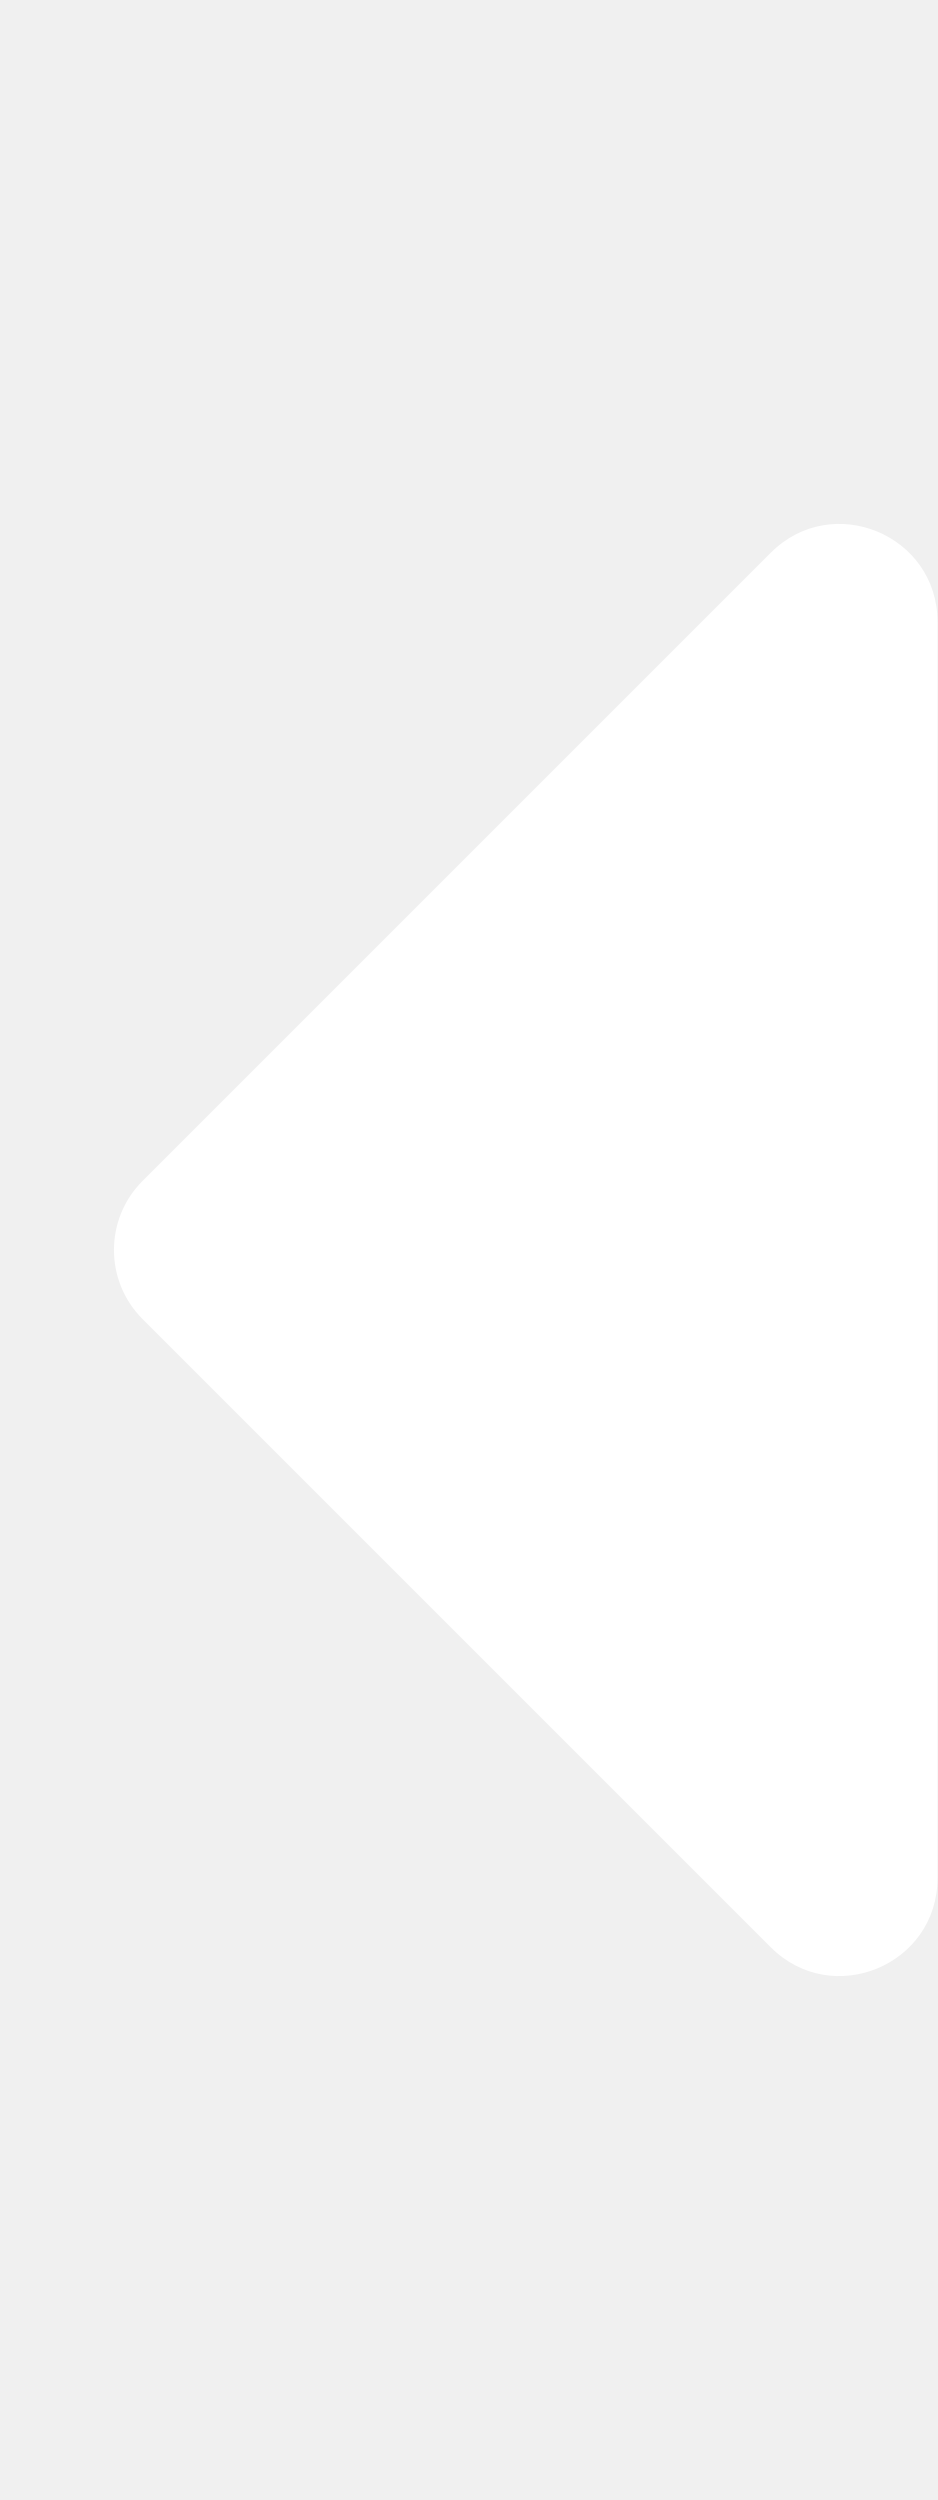
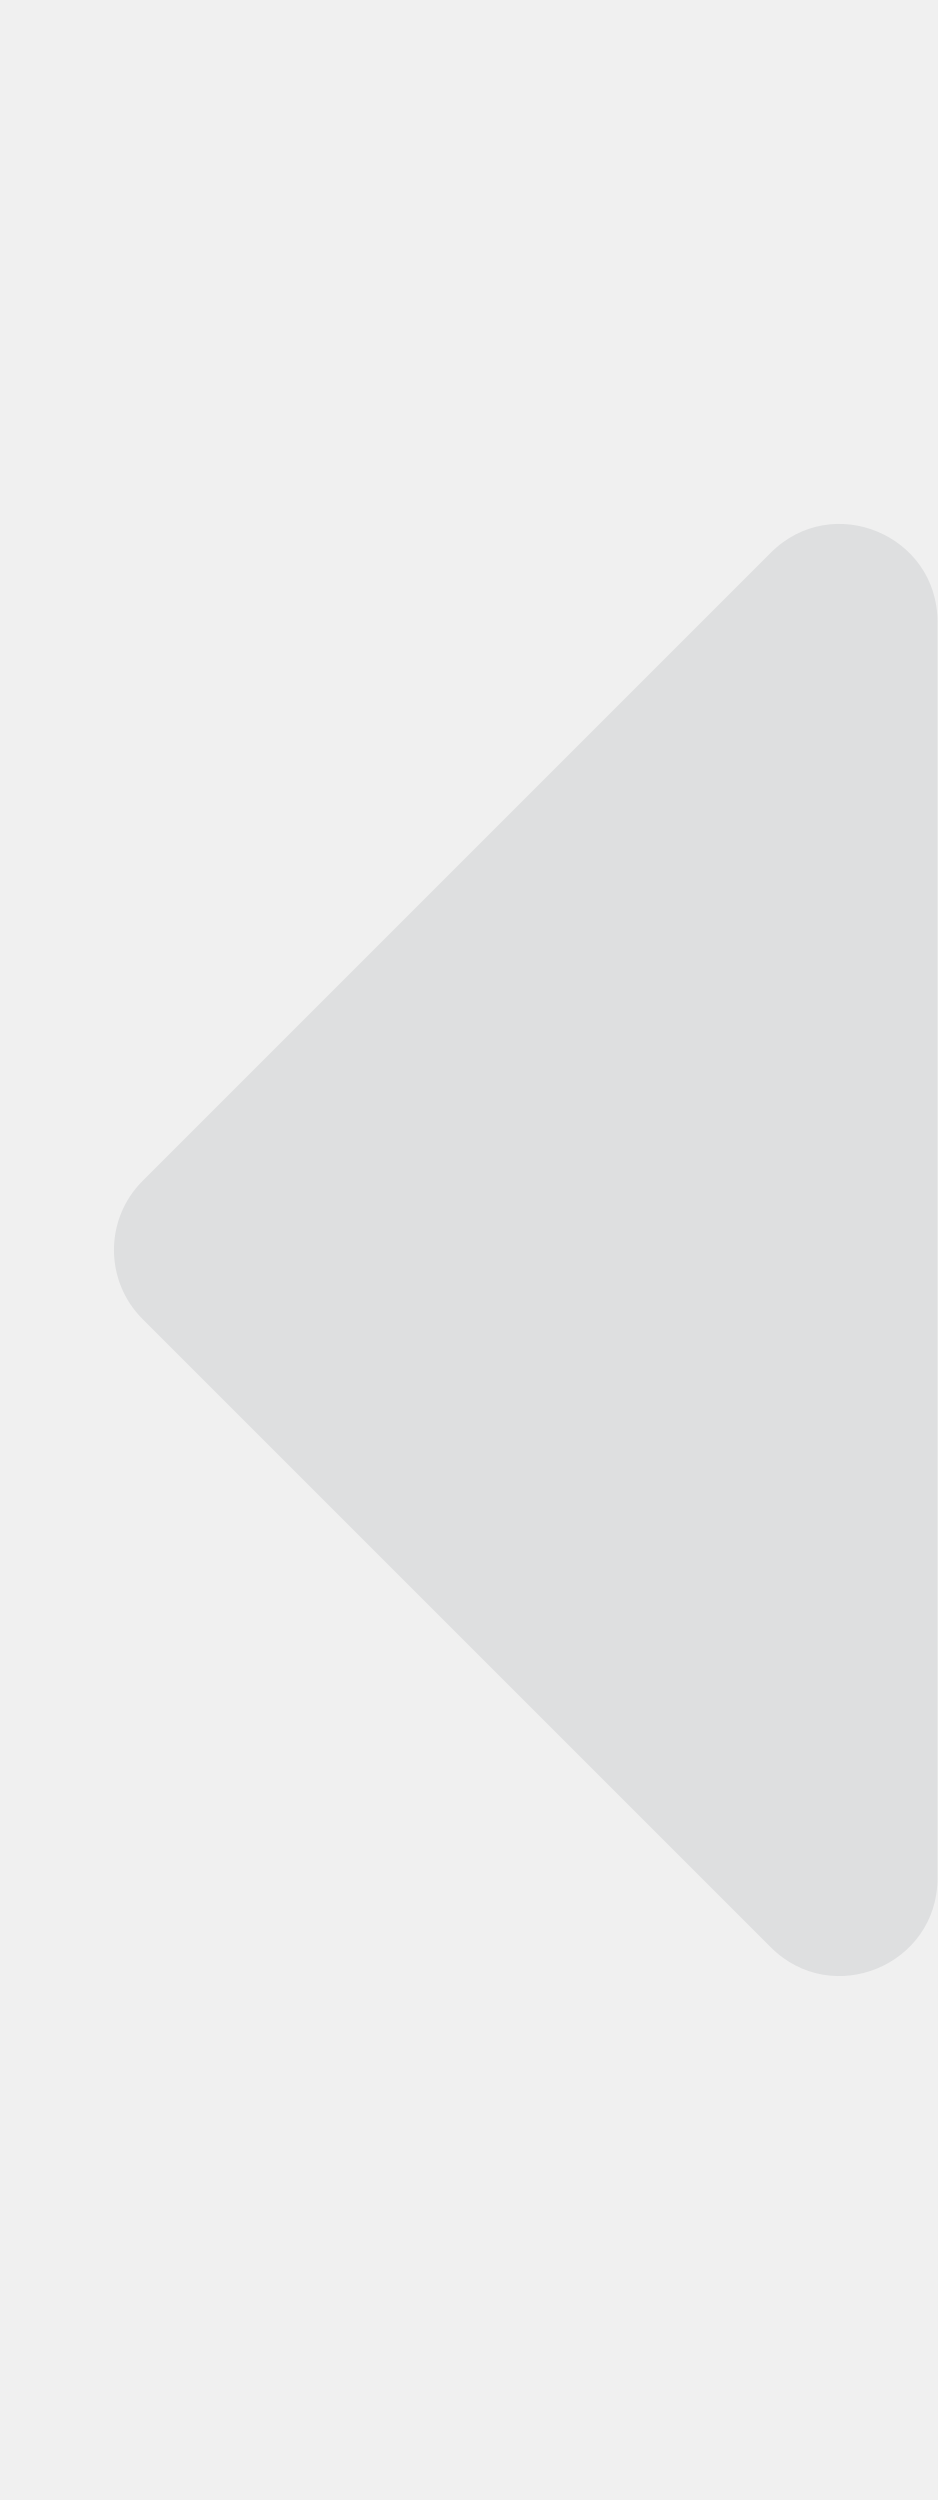
<svg xmlns="http://www.w3.org/2000/svg" aria-hidden="true" focusable="false" data-prefix="fas" data-icon="caret-left" role="img" viewBox="0 0 192 512" class="svg-inline--fa fa-caret-left fa-w-6 fa-2x">
-   <path fill="white" d="M192 127.338v257.324c0 17.818-21.543 26.741-34.142 14.142L29.196 270.142c-7.81-7.81-7.81-20.474 0-28.284l128.662-128.662c12.599-12.6 34.142-3.676 34.142 14.142z" class="" />
+   <path fill="#DEDFE0" d="M192 127.338v257.324c0 17.818-21.543 26.741-34.142 14.142L29.196 270.142c-7.81-7.81-7.81-20.474 0-28.284l128.662-128.662c12.599-12.6 34.142-3.676 34.142 14.142z" class="" />
</svg>
